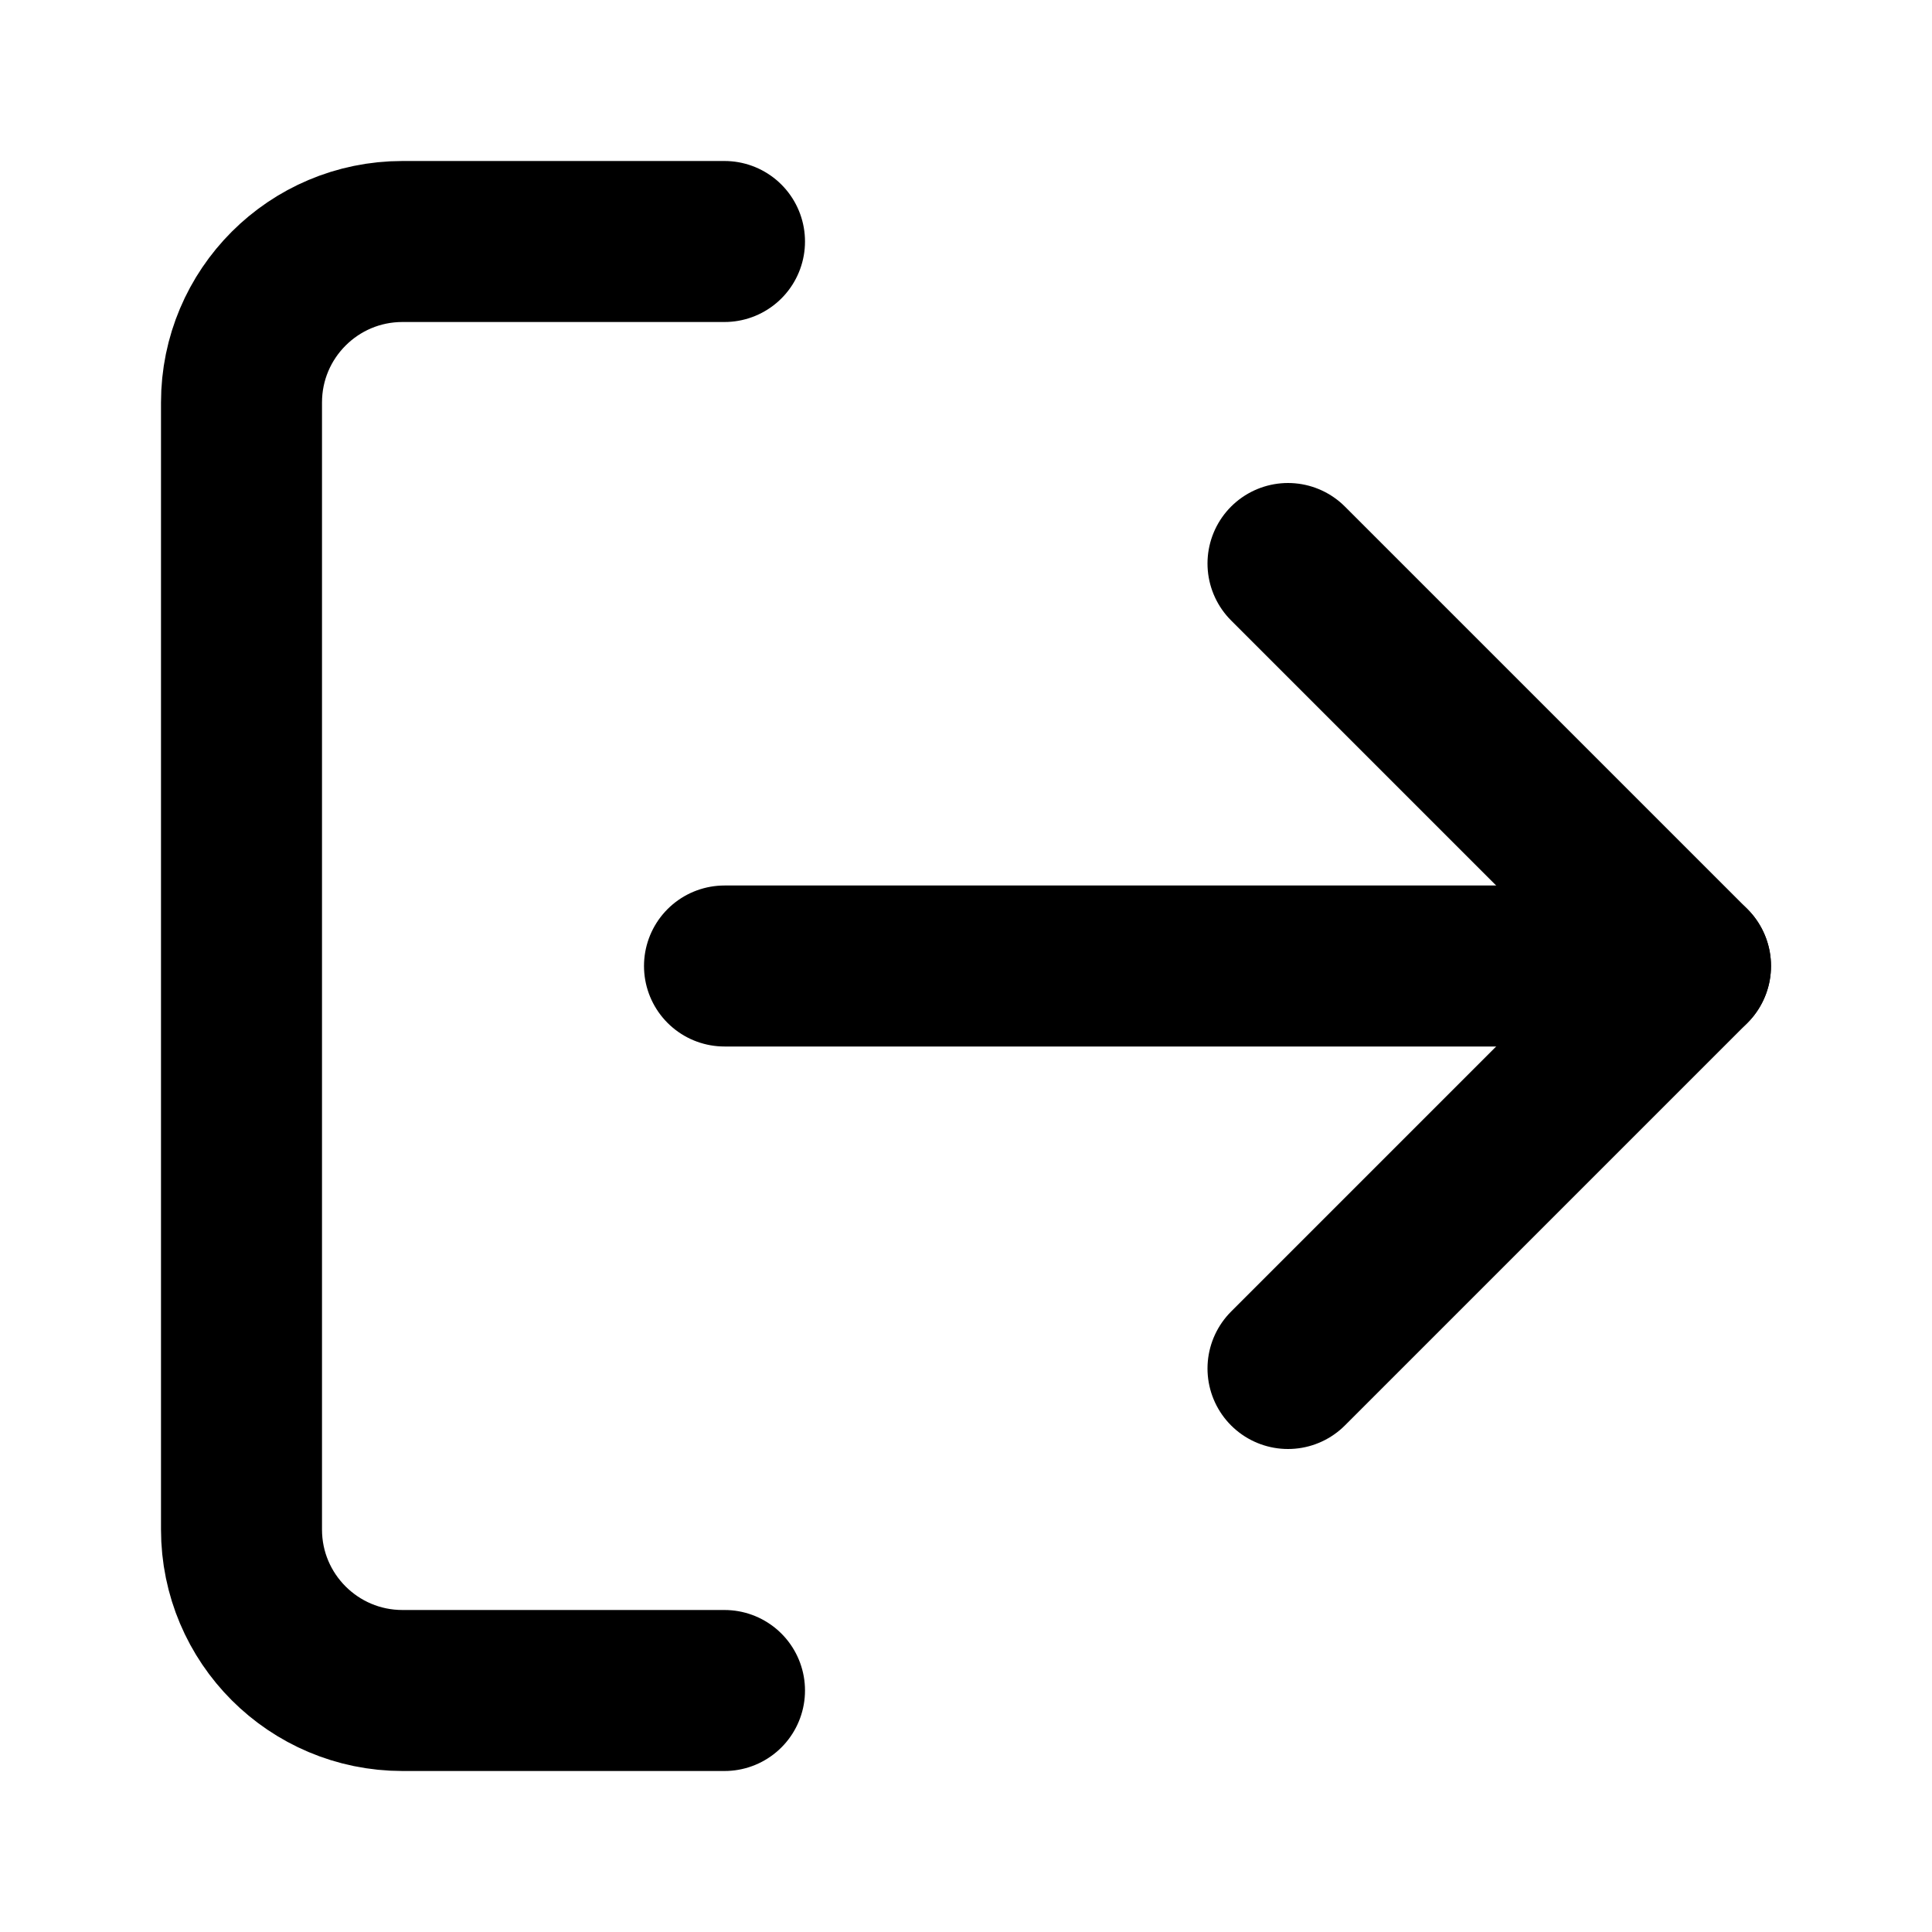
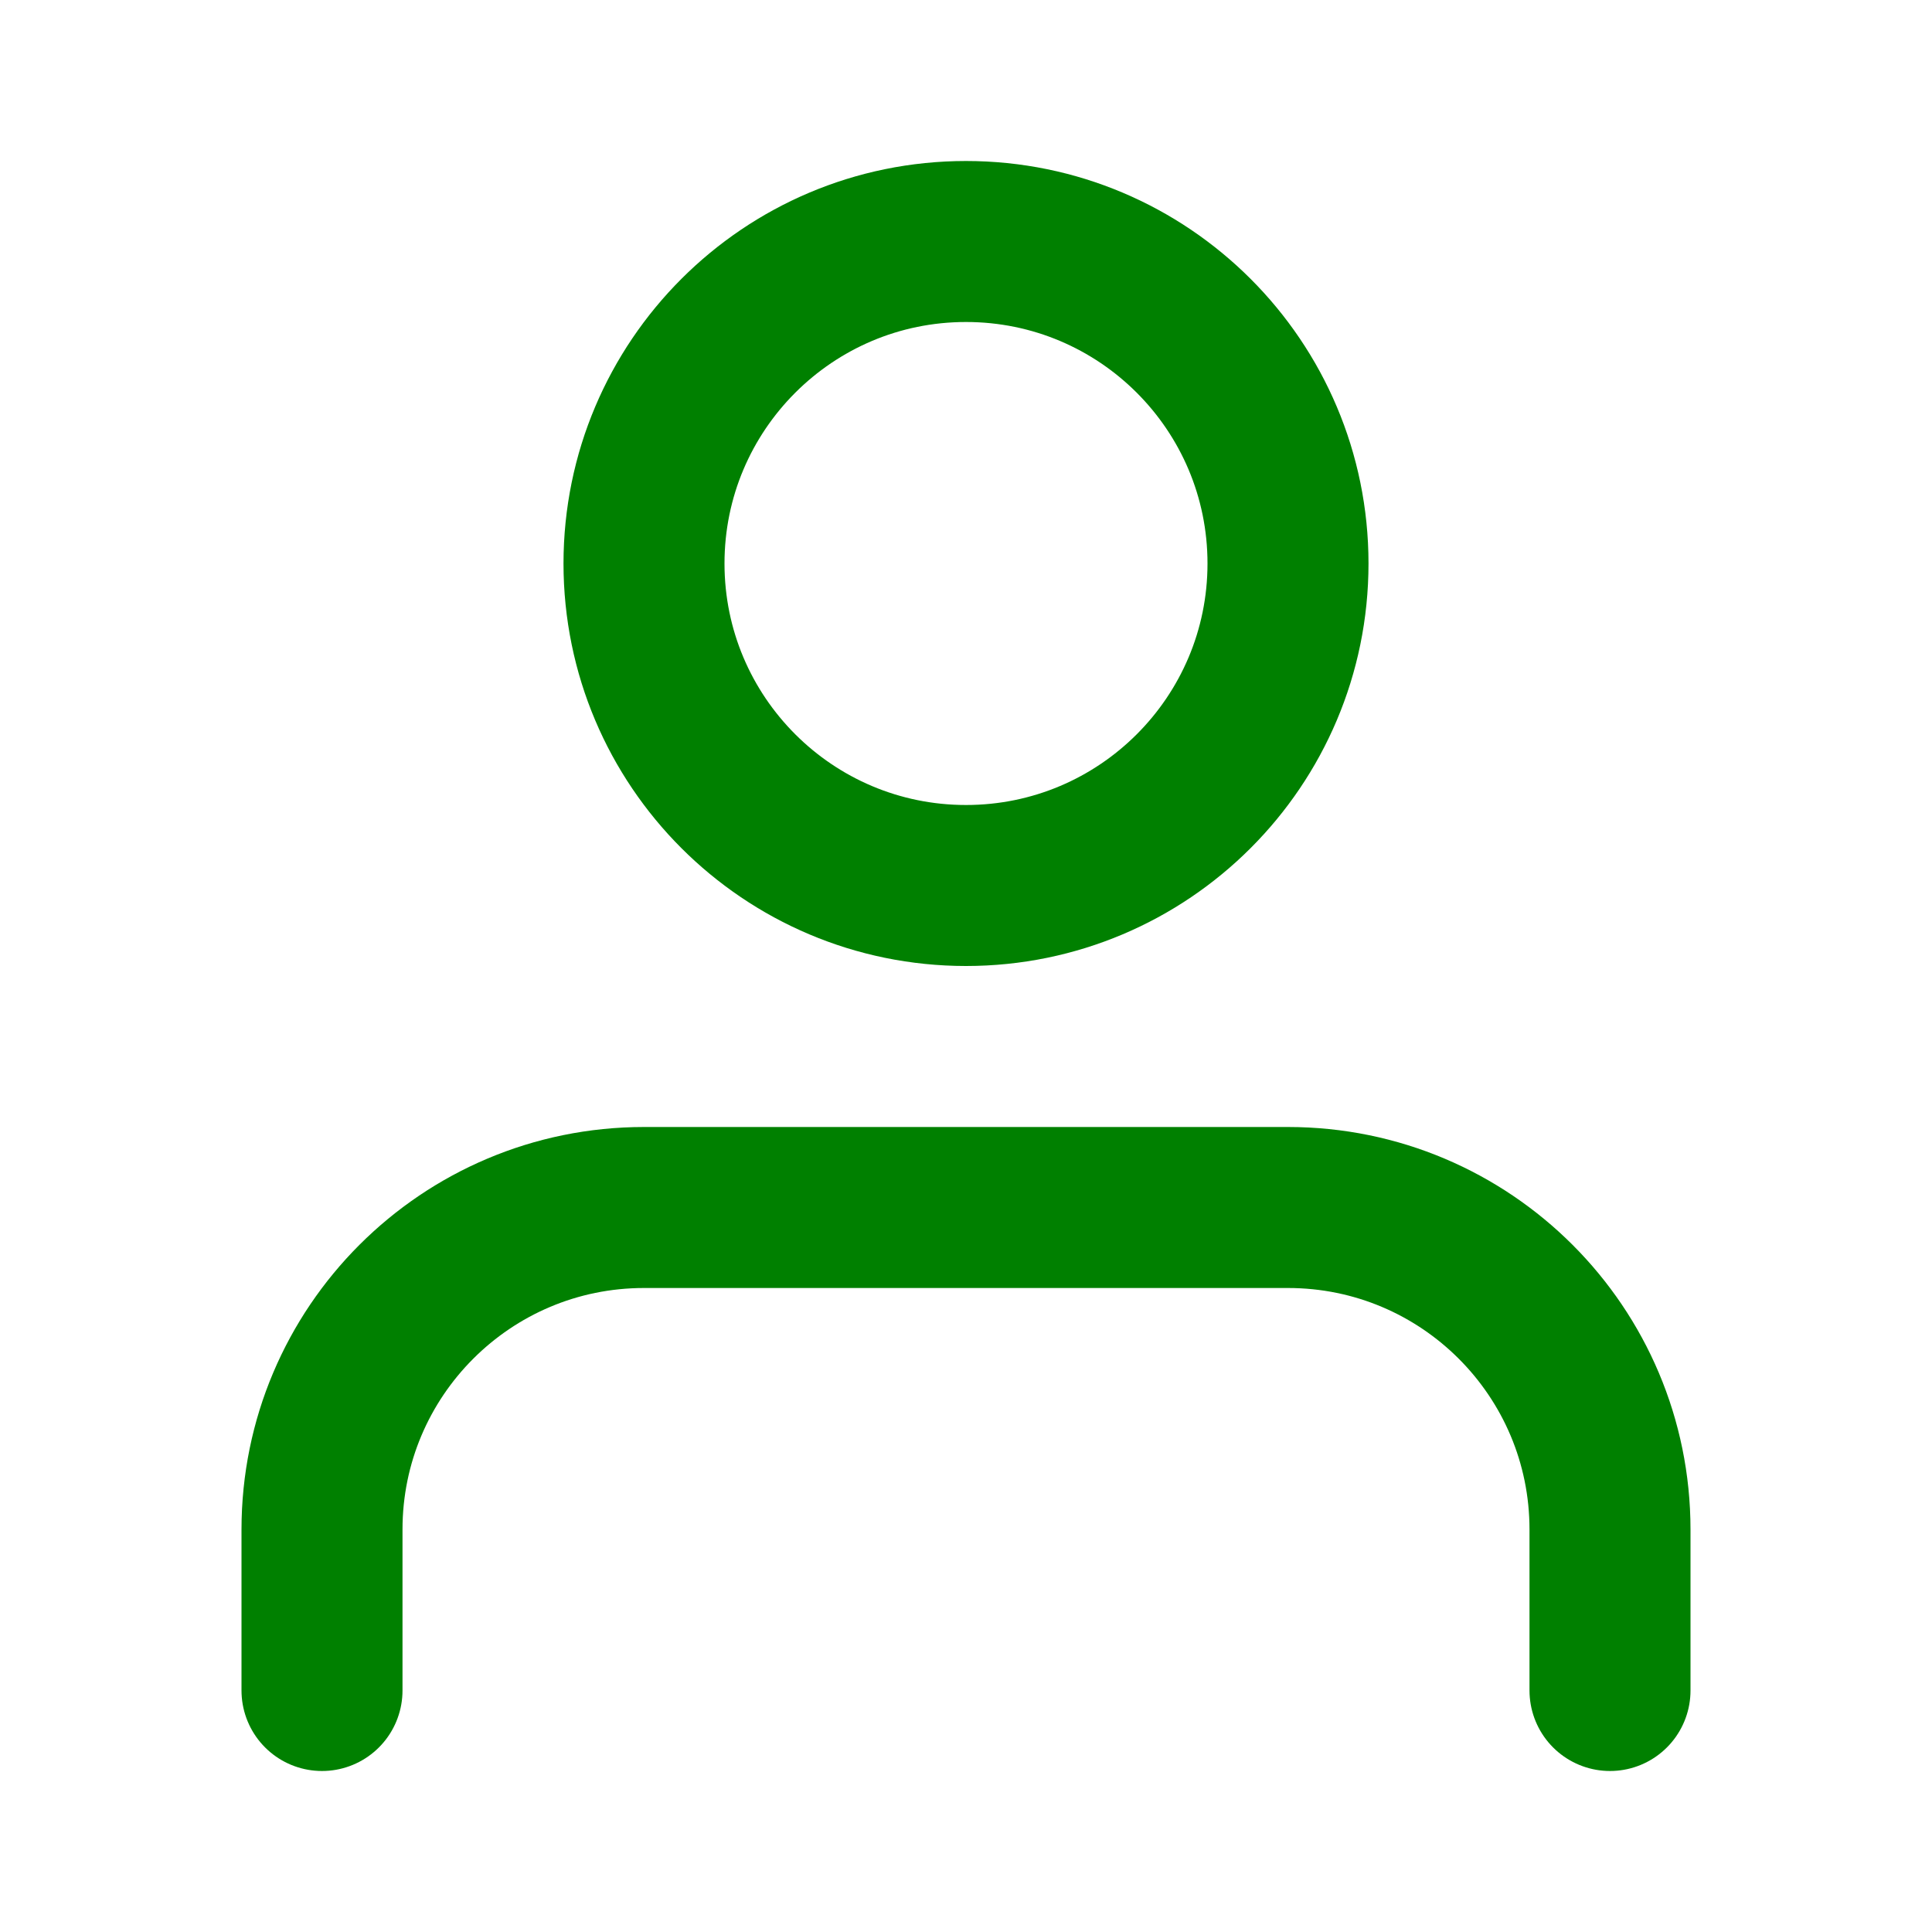
- <svg xmlns="http://www.w3.org/2000/svg" width="24" height="24" viewBox="0 0 24 24" fill="none" stroke="currentColor" stroke-width="2" stroke-linecap="round" stroke-linejoin="round" class="feather feather-log-out">
-   <path d="M9 21H5a2 2 0 0 1-2-2V5a2 2 0 0 1 2-2h4" />
-   <polyline points="16 17 21 12 16 7" />
-   <line x1="21" y1="12" x2="9" y2="12" />
+ <svg xmlns="http://www.w3.org/2000/svg" width="24" height="24" viewBox="0 0 24 24" fill="none" stroke="green" stroke-width="2" stroke-linecap="round" stroke-linejoin="round" class="feather feather-user">
+   <path d="M20 21v-2a4 4 0 0 0-4-4H8a4 4 0 0 0-4 4v2" />
+   <circle cx="12" cy="7" r="4" />
</svg>
